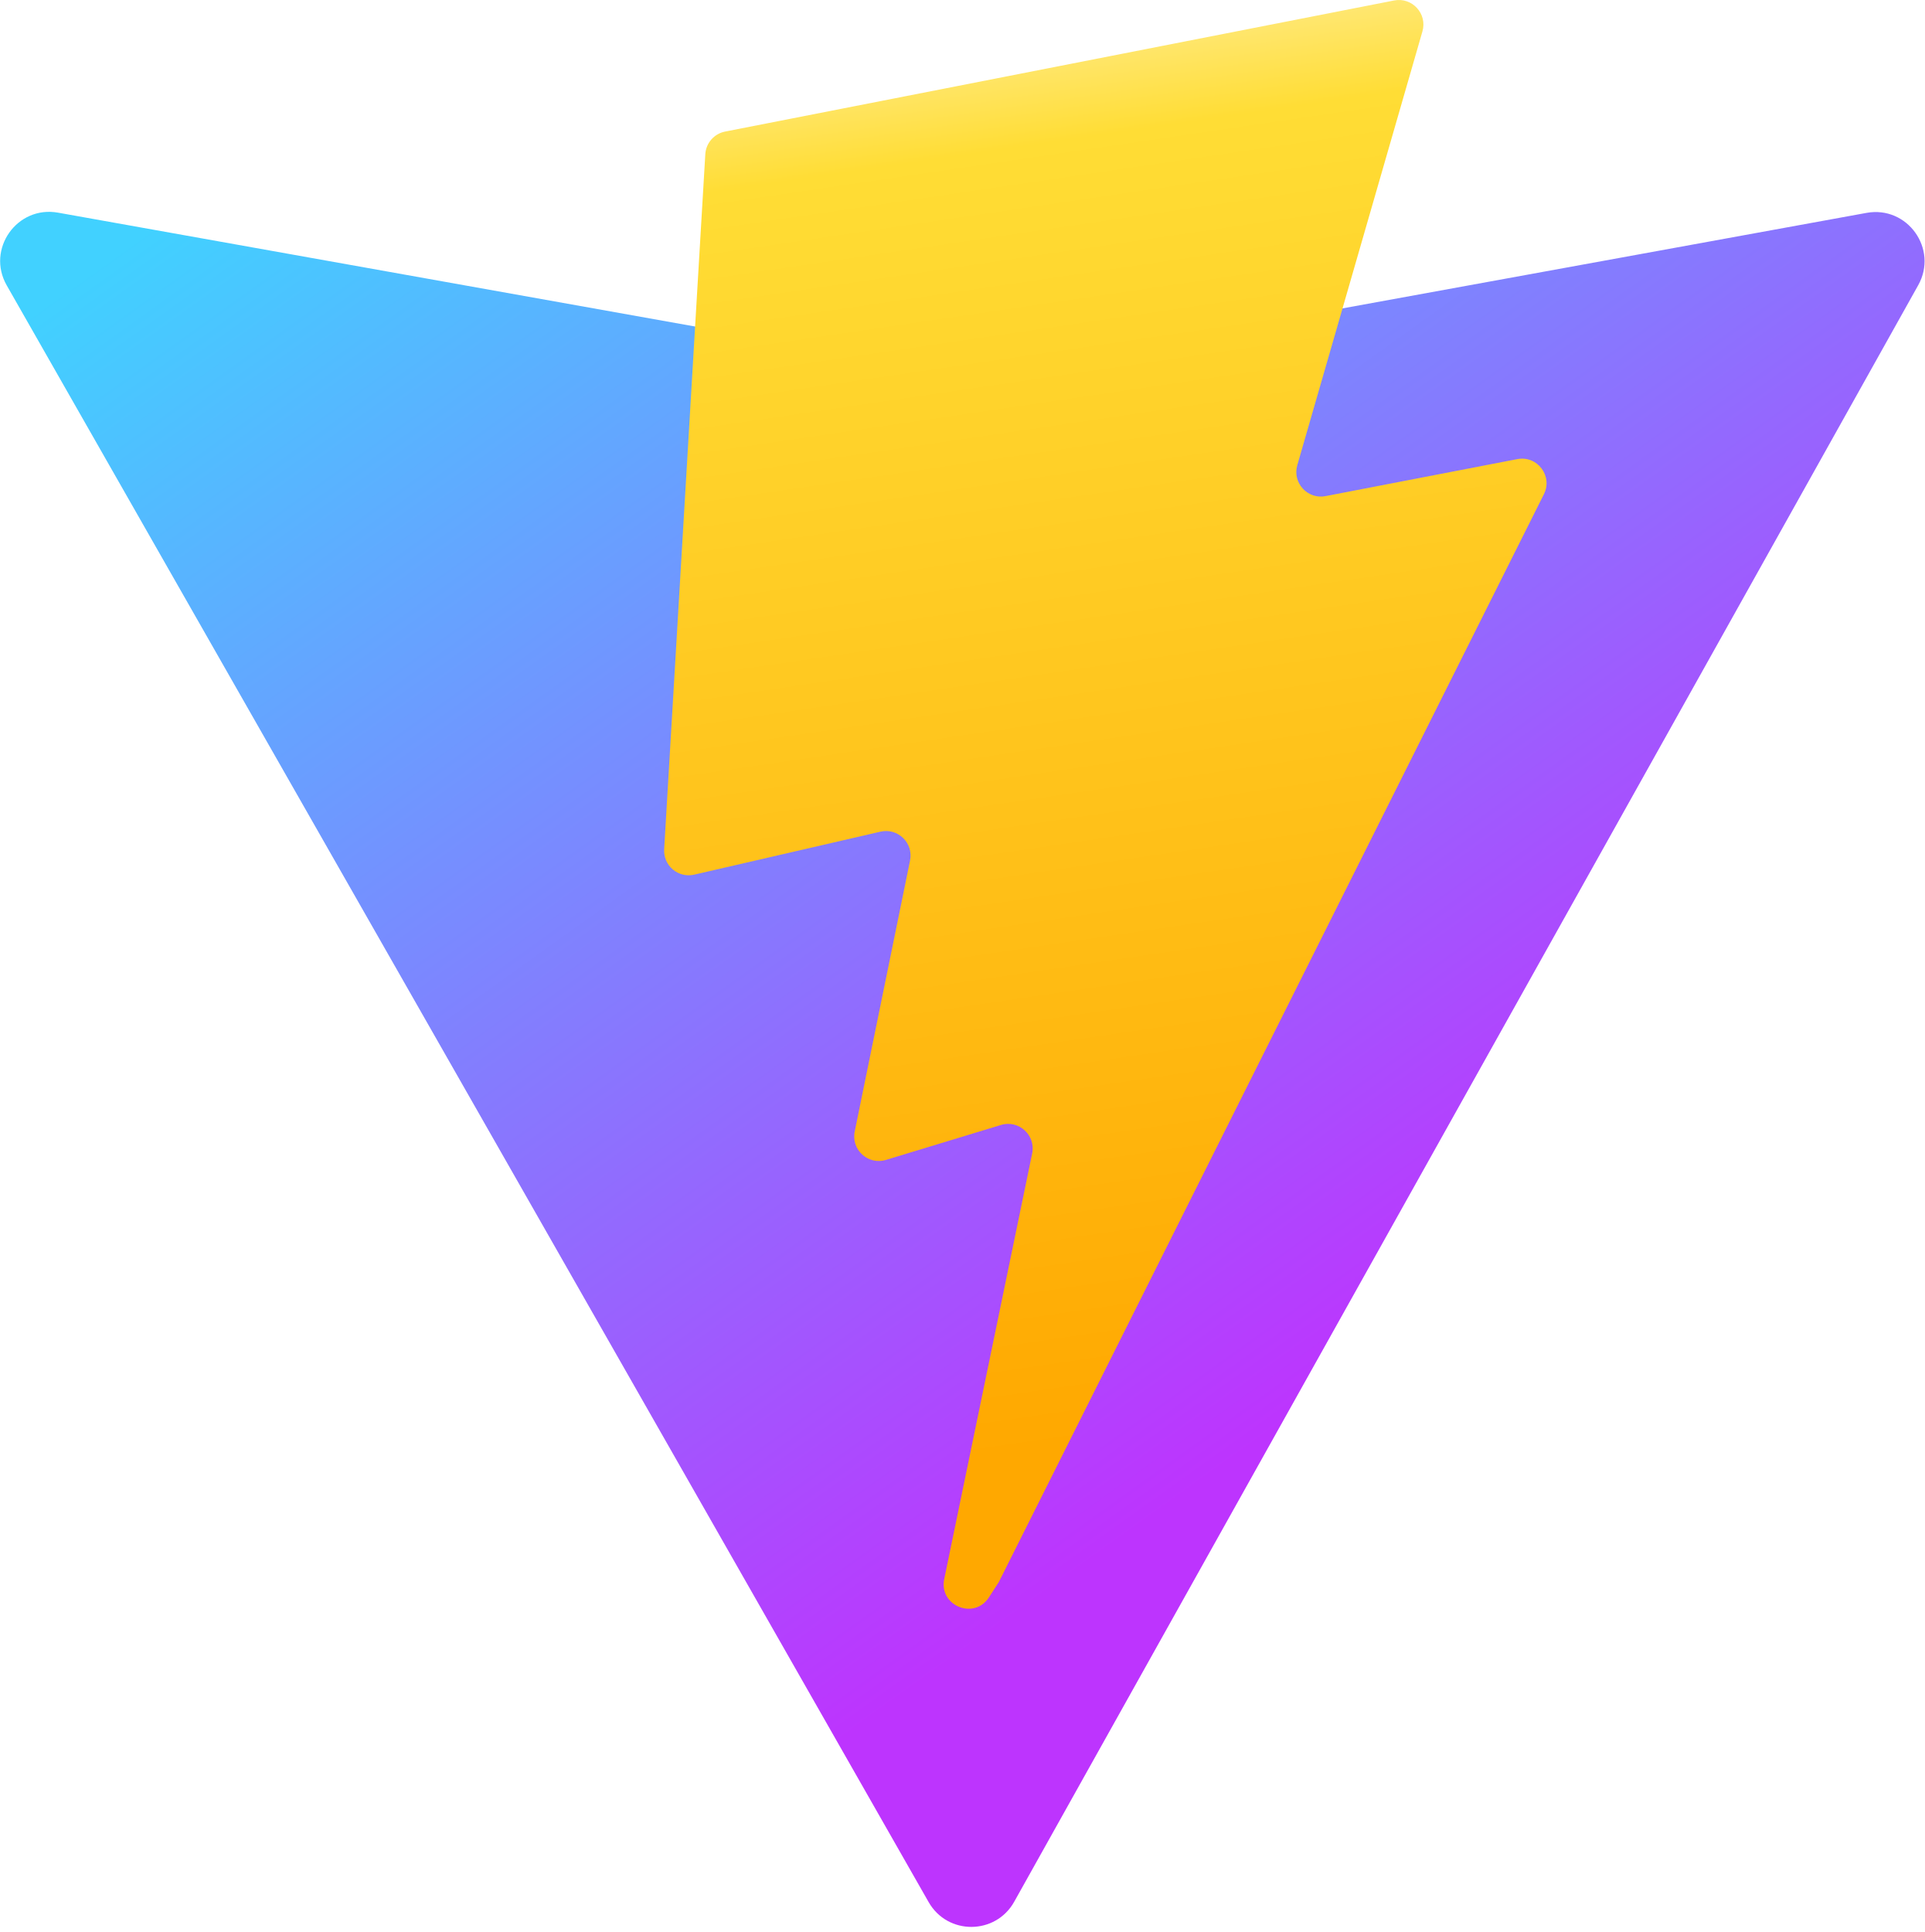
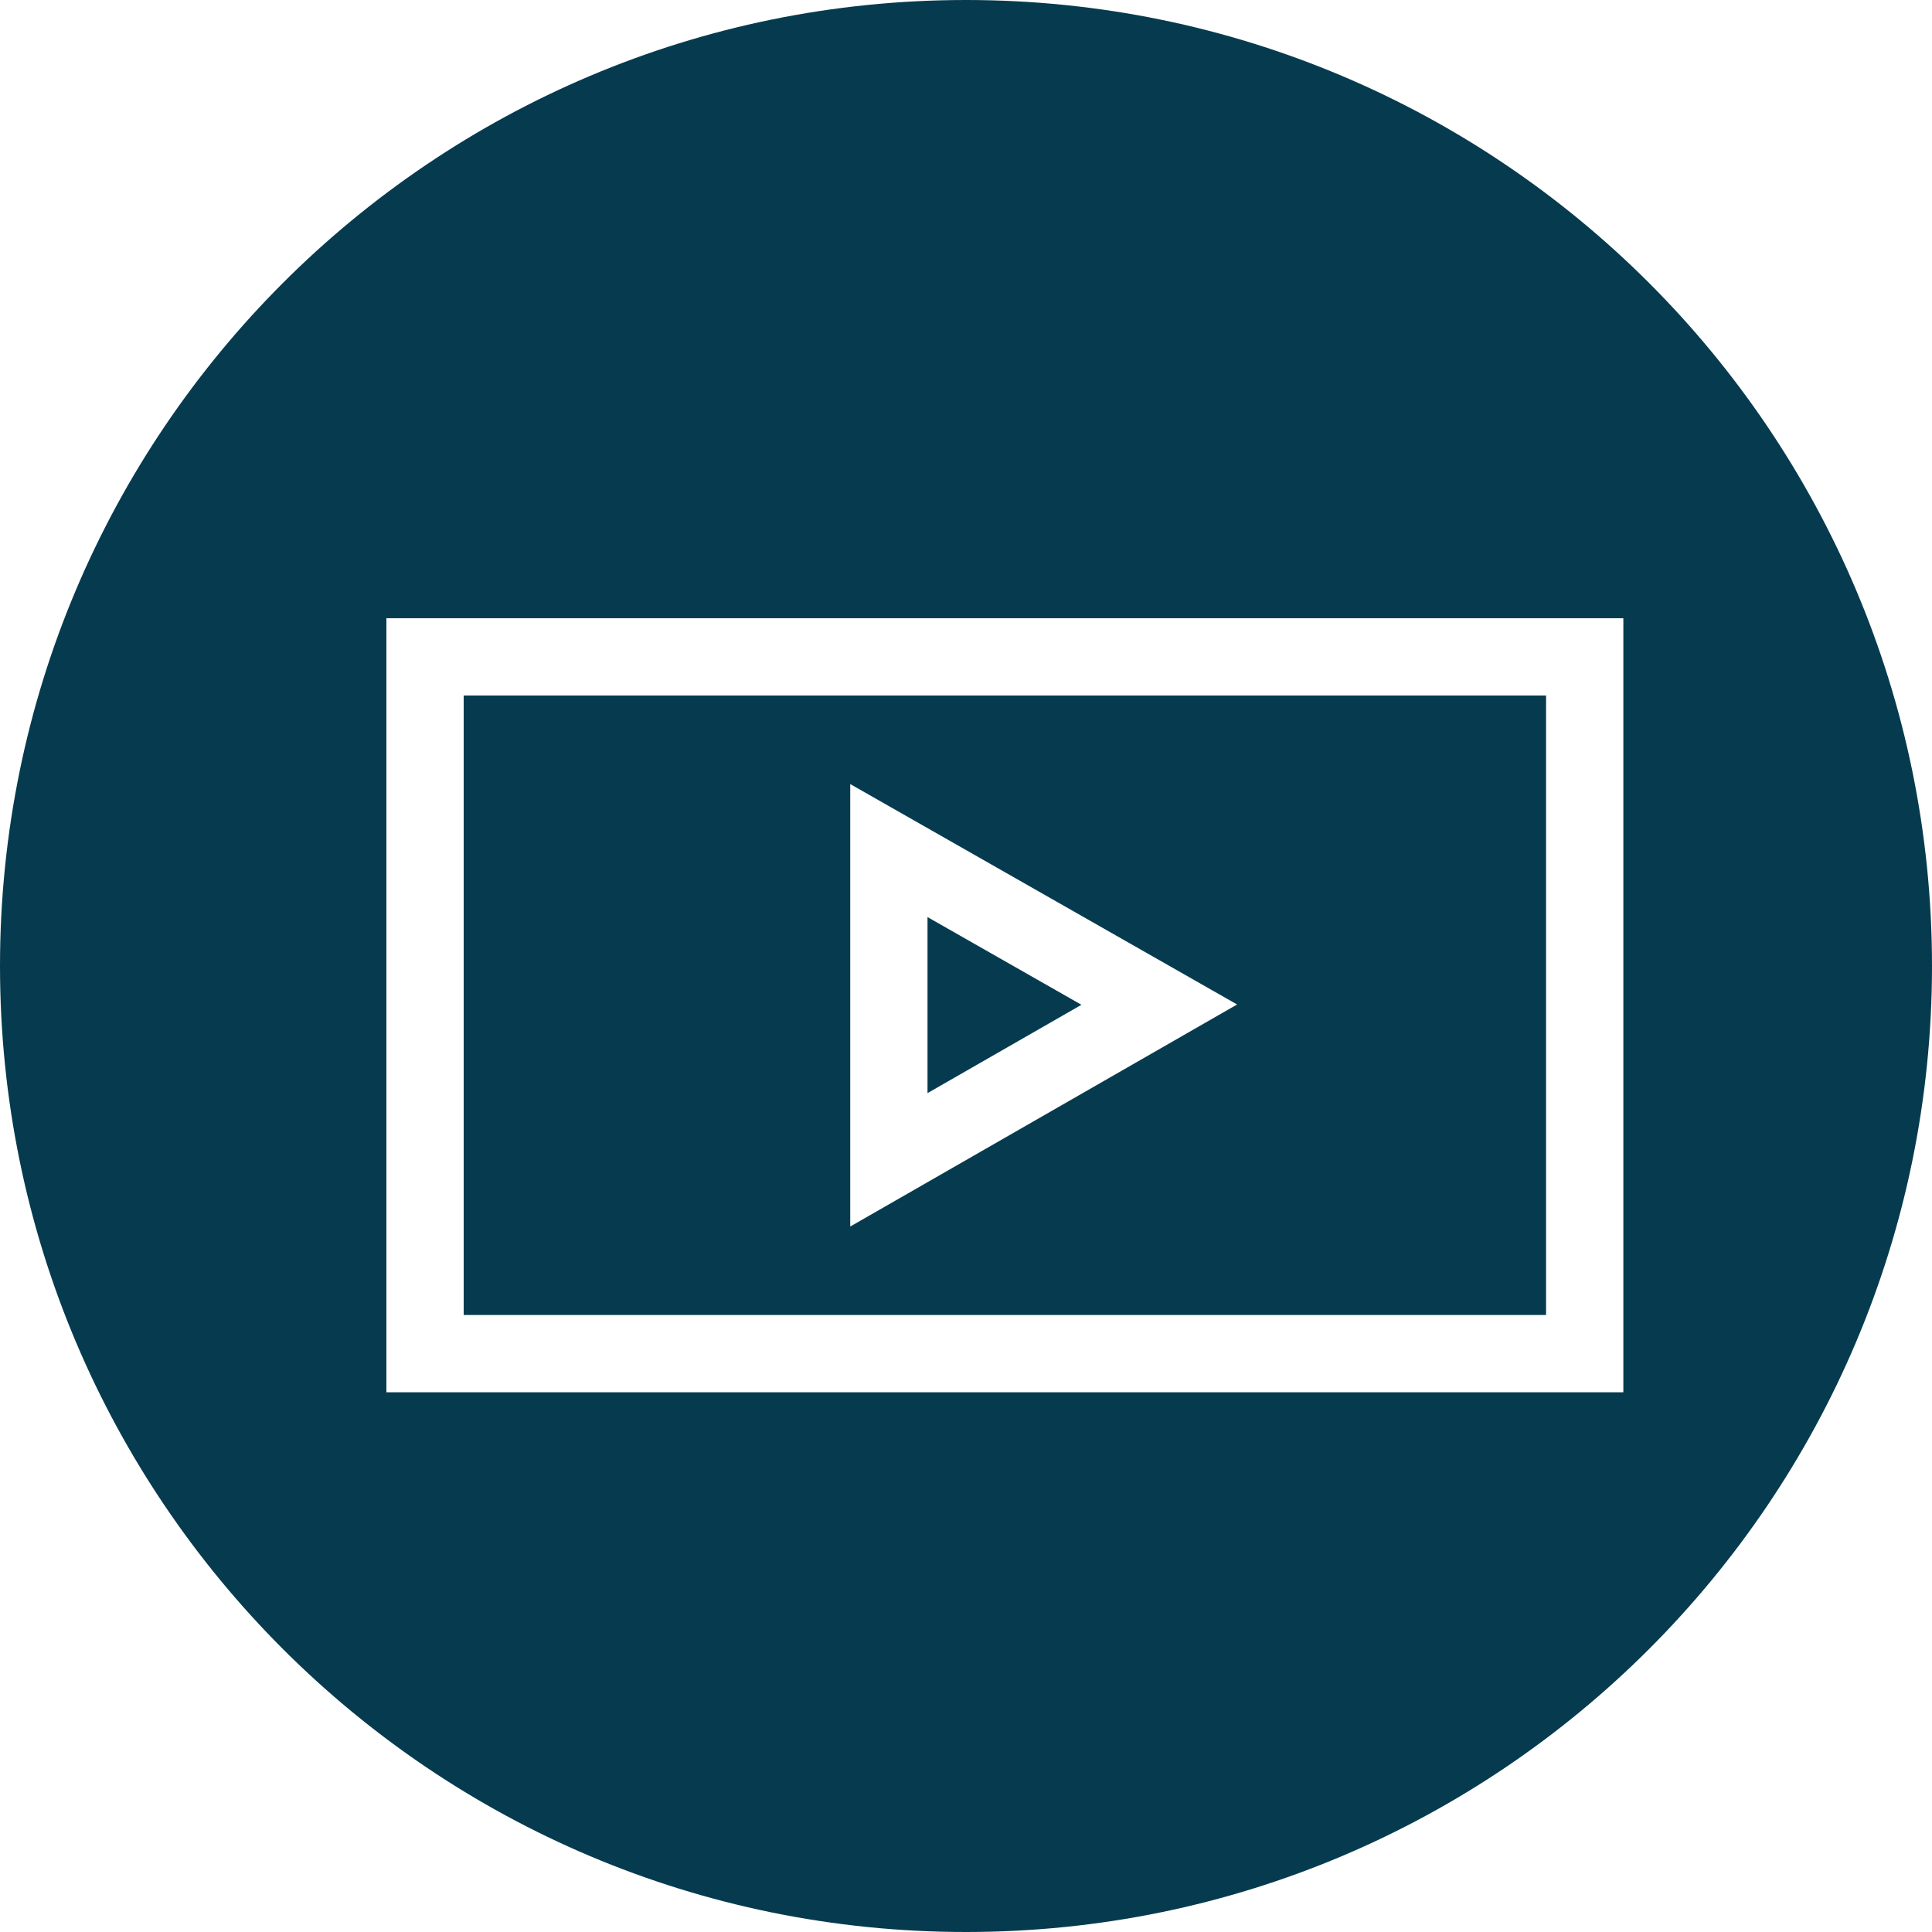
- <svg xmlns="http://www.w3.org/2000/svg" aria-hidden="true" role="img" class="iconify iconify--logos" width="31.88" height="32" preserveAspectRatio="xMidYMid meet" viewBox="0 0 256 257">
-   <defs>
-     <linearGradient id="IconifyId1813088fe1fbc01fb466" x1="-.828%" x2="57.636%" y1="7.652%" y2="78.411%">
-       <stop offset="0%" stop-color="#41D1FF" />
-       <stop offset="100%" stop-color="#BD34FE" />
-     </linearGradient>
-     <linearGradient id="IconifyId1813088fe1fbc01fb467" x1="43.376%" x2="50.316%" y1="2.242%" y2="89.03%">
-       <stop offset="0%" stop-color="#FFEA83" />
-       <stop offset="8.333%" stop-color="#FFDD35" />
-       <stop offset="100%" stop-color="#FFA800" />
-     </linearGradient>
-   </defs>
-   <path fill="url(#IconifyId1813088fe1fbc01fb466)" d="M255.153 37.938L134.897 252.976c-2.483 4.44-8.862 4.466-11.382.048L.875 37.958c-2.746-4.814 1.371-10.646 6.827-9.67l120.385 21.517a6.537 6.537 0 0 0 2.322-.004l117.867-21.483c5.438-.991 9.574 4.796 6.877 9.62Z" />
-   <path fill="url(#IconifyId1813088fe1fbc01fb467)" d="M185.432.063L96.44 17.501a3.268 3.268 0 0 0-2.634 3.014l-5.474 92.456a3.268 3.268 0 0 0 3.997 3.378l24.777-5.718c2.318-.535 4.413 1.507 3.936 3.838l-7.361 36.047c-.495 2.426 1.782 4.5 4.151 3.78l15.304-4.649c2.372-.72 4.652 1.36 4.15 3.788l-11.698 56.621c-.732 3.542 3.979 5.473 5.943 2.437l1.313-2.028l72.516-144.72c1.215-2.423-.88-5.186-3.54-4.672l-25.505 4.922c-2.396.462-4.435-1.77-3.759-4.114l16.646-57.705c.677-2.35-1.37-4.583-3.769-4.113Z" />
+ <svg xmlns="http://www.w3.org/2000/svg" viewBox="0 0 25 25" id="Movie">
+   <path fill-rule="evenodd" d="M12.5 0A12.5 12.5 0 0 0 0 12.5 12.5 12.5 0 0 0 12.5 25 12.5 12.5 0 0 0 25 12.5 12.5 12.5 0 0 0 12.5 0zM5 8h16.006v10.016H5V8zm1 1v8.016h14.006V9H6zm5.002 1.146 5.006 2.852-4.256 2.443-.75.43v-5.725zm1 1.721v2.278l1.992-1.143-1.992-1.135z" fill="#063b4f" class="color000000 svgShape" />
</svg>
